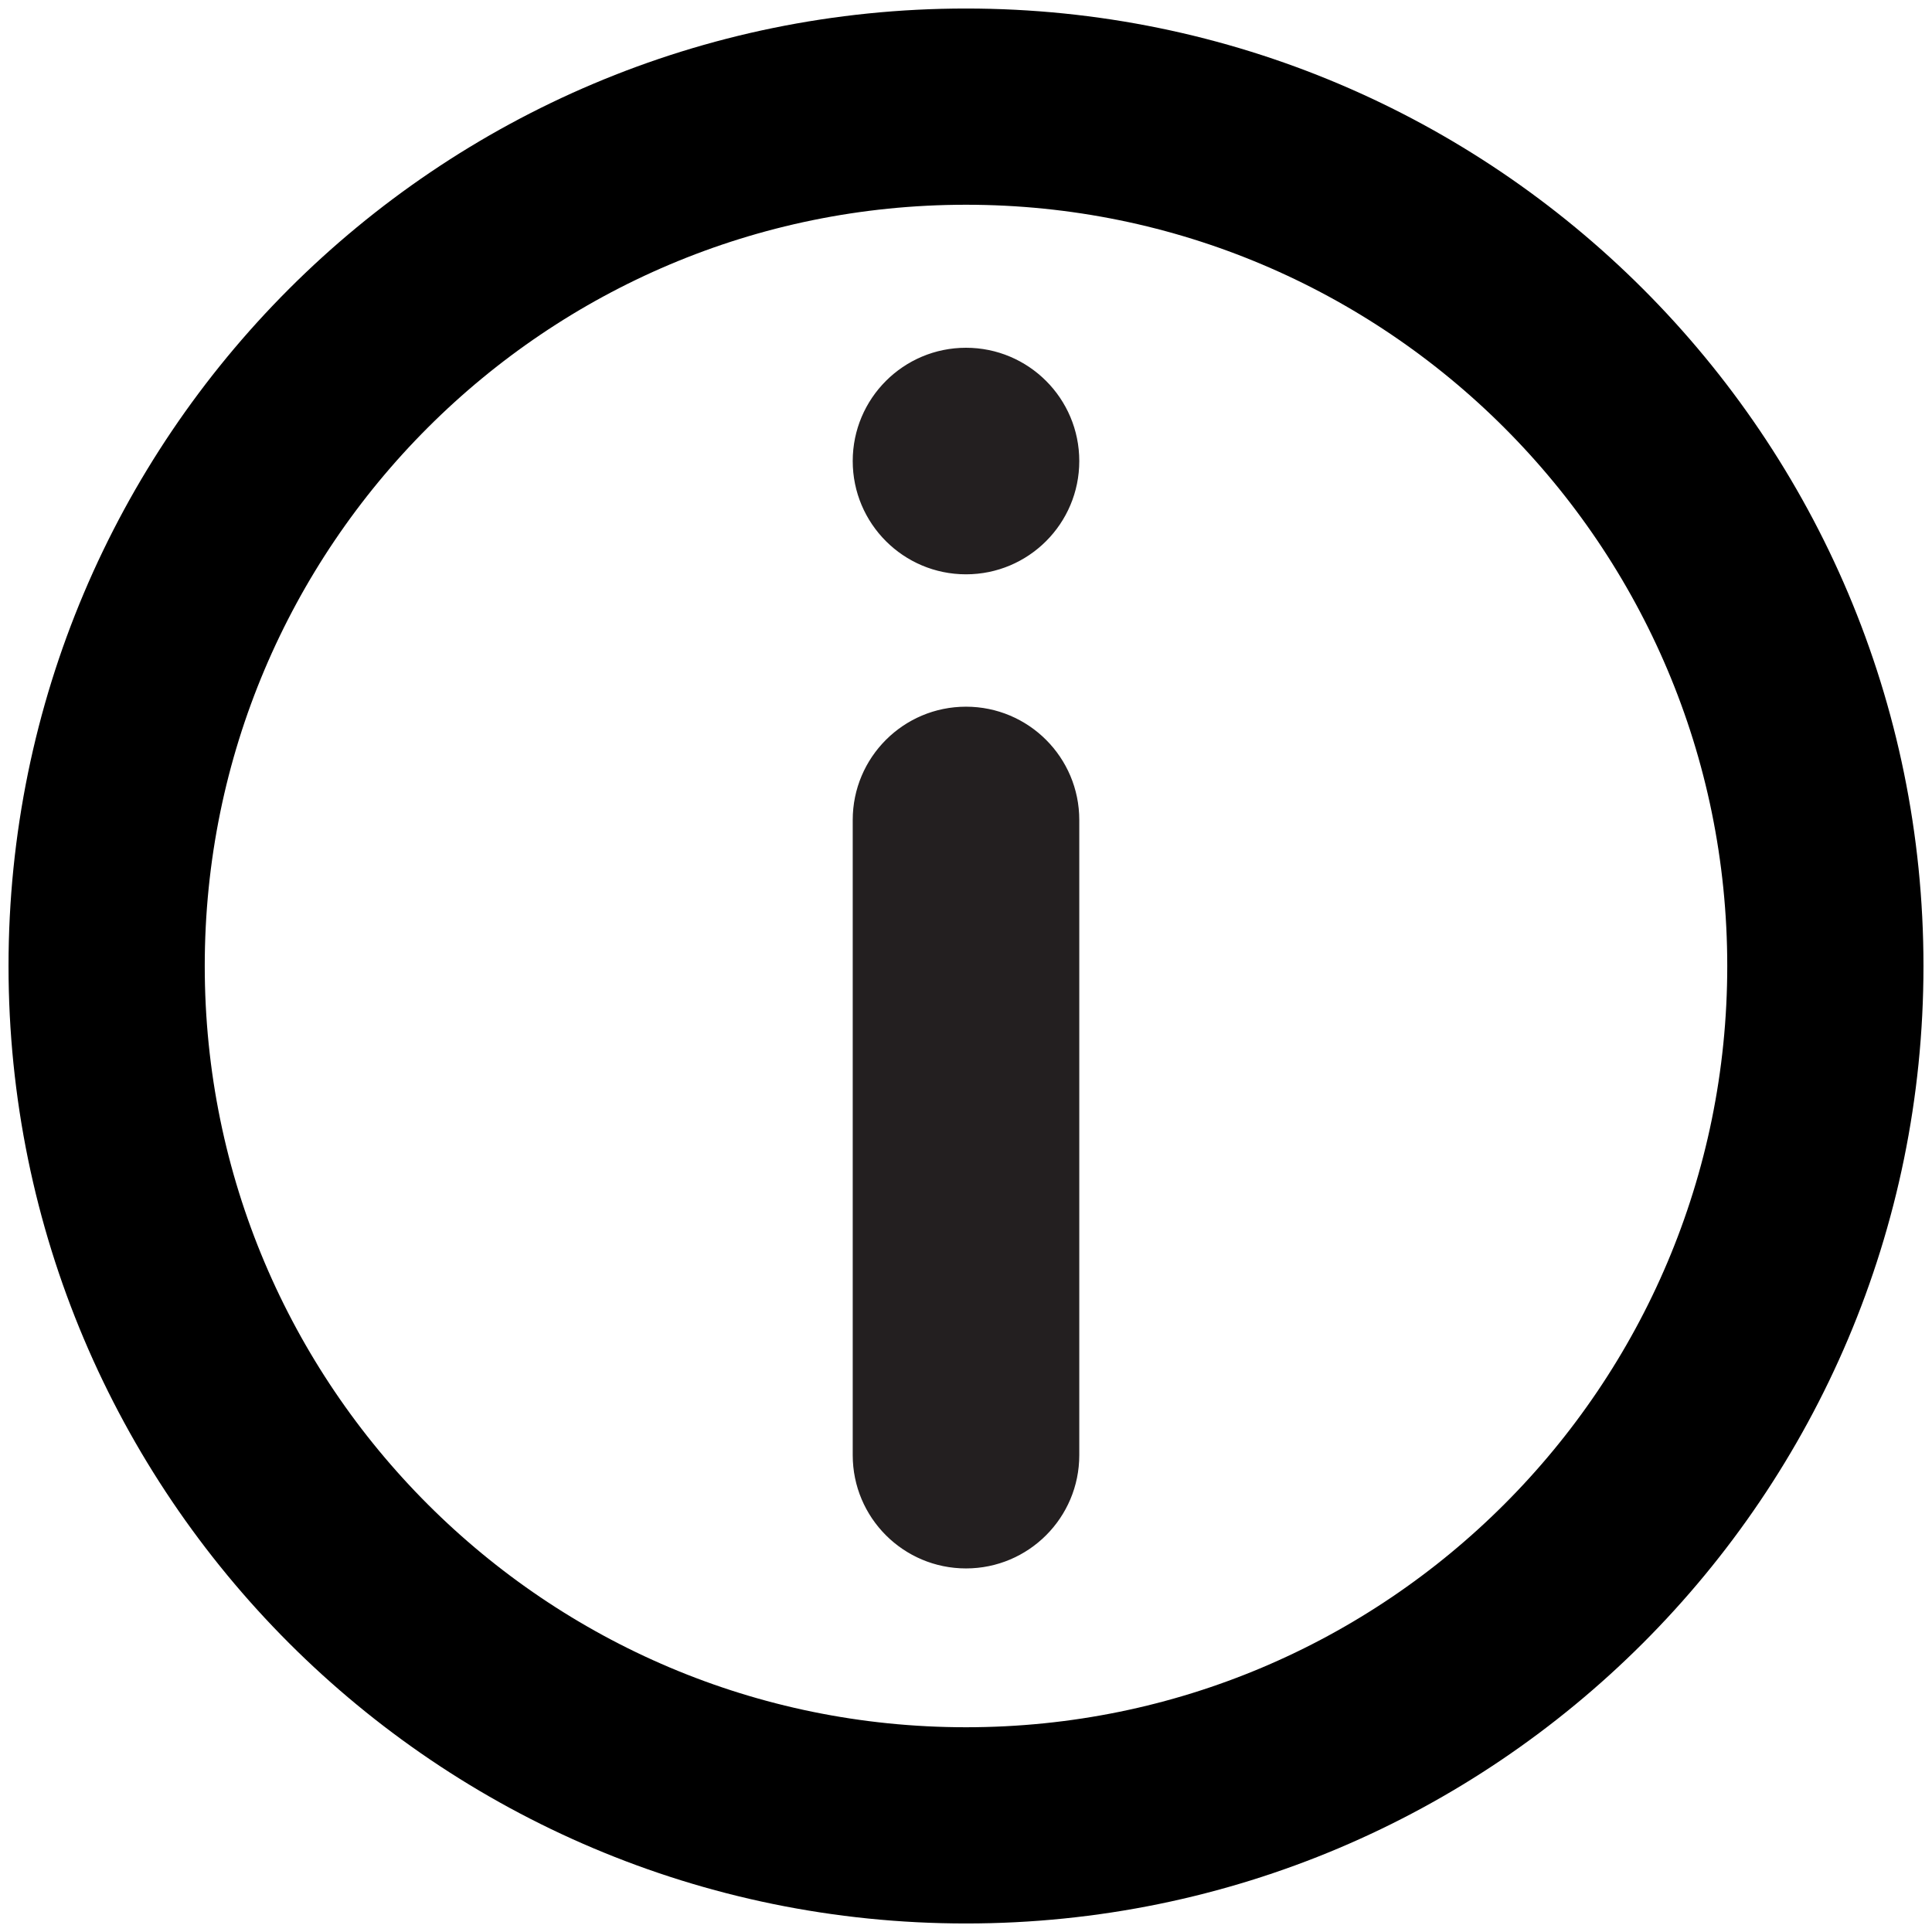
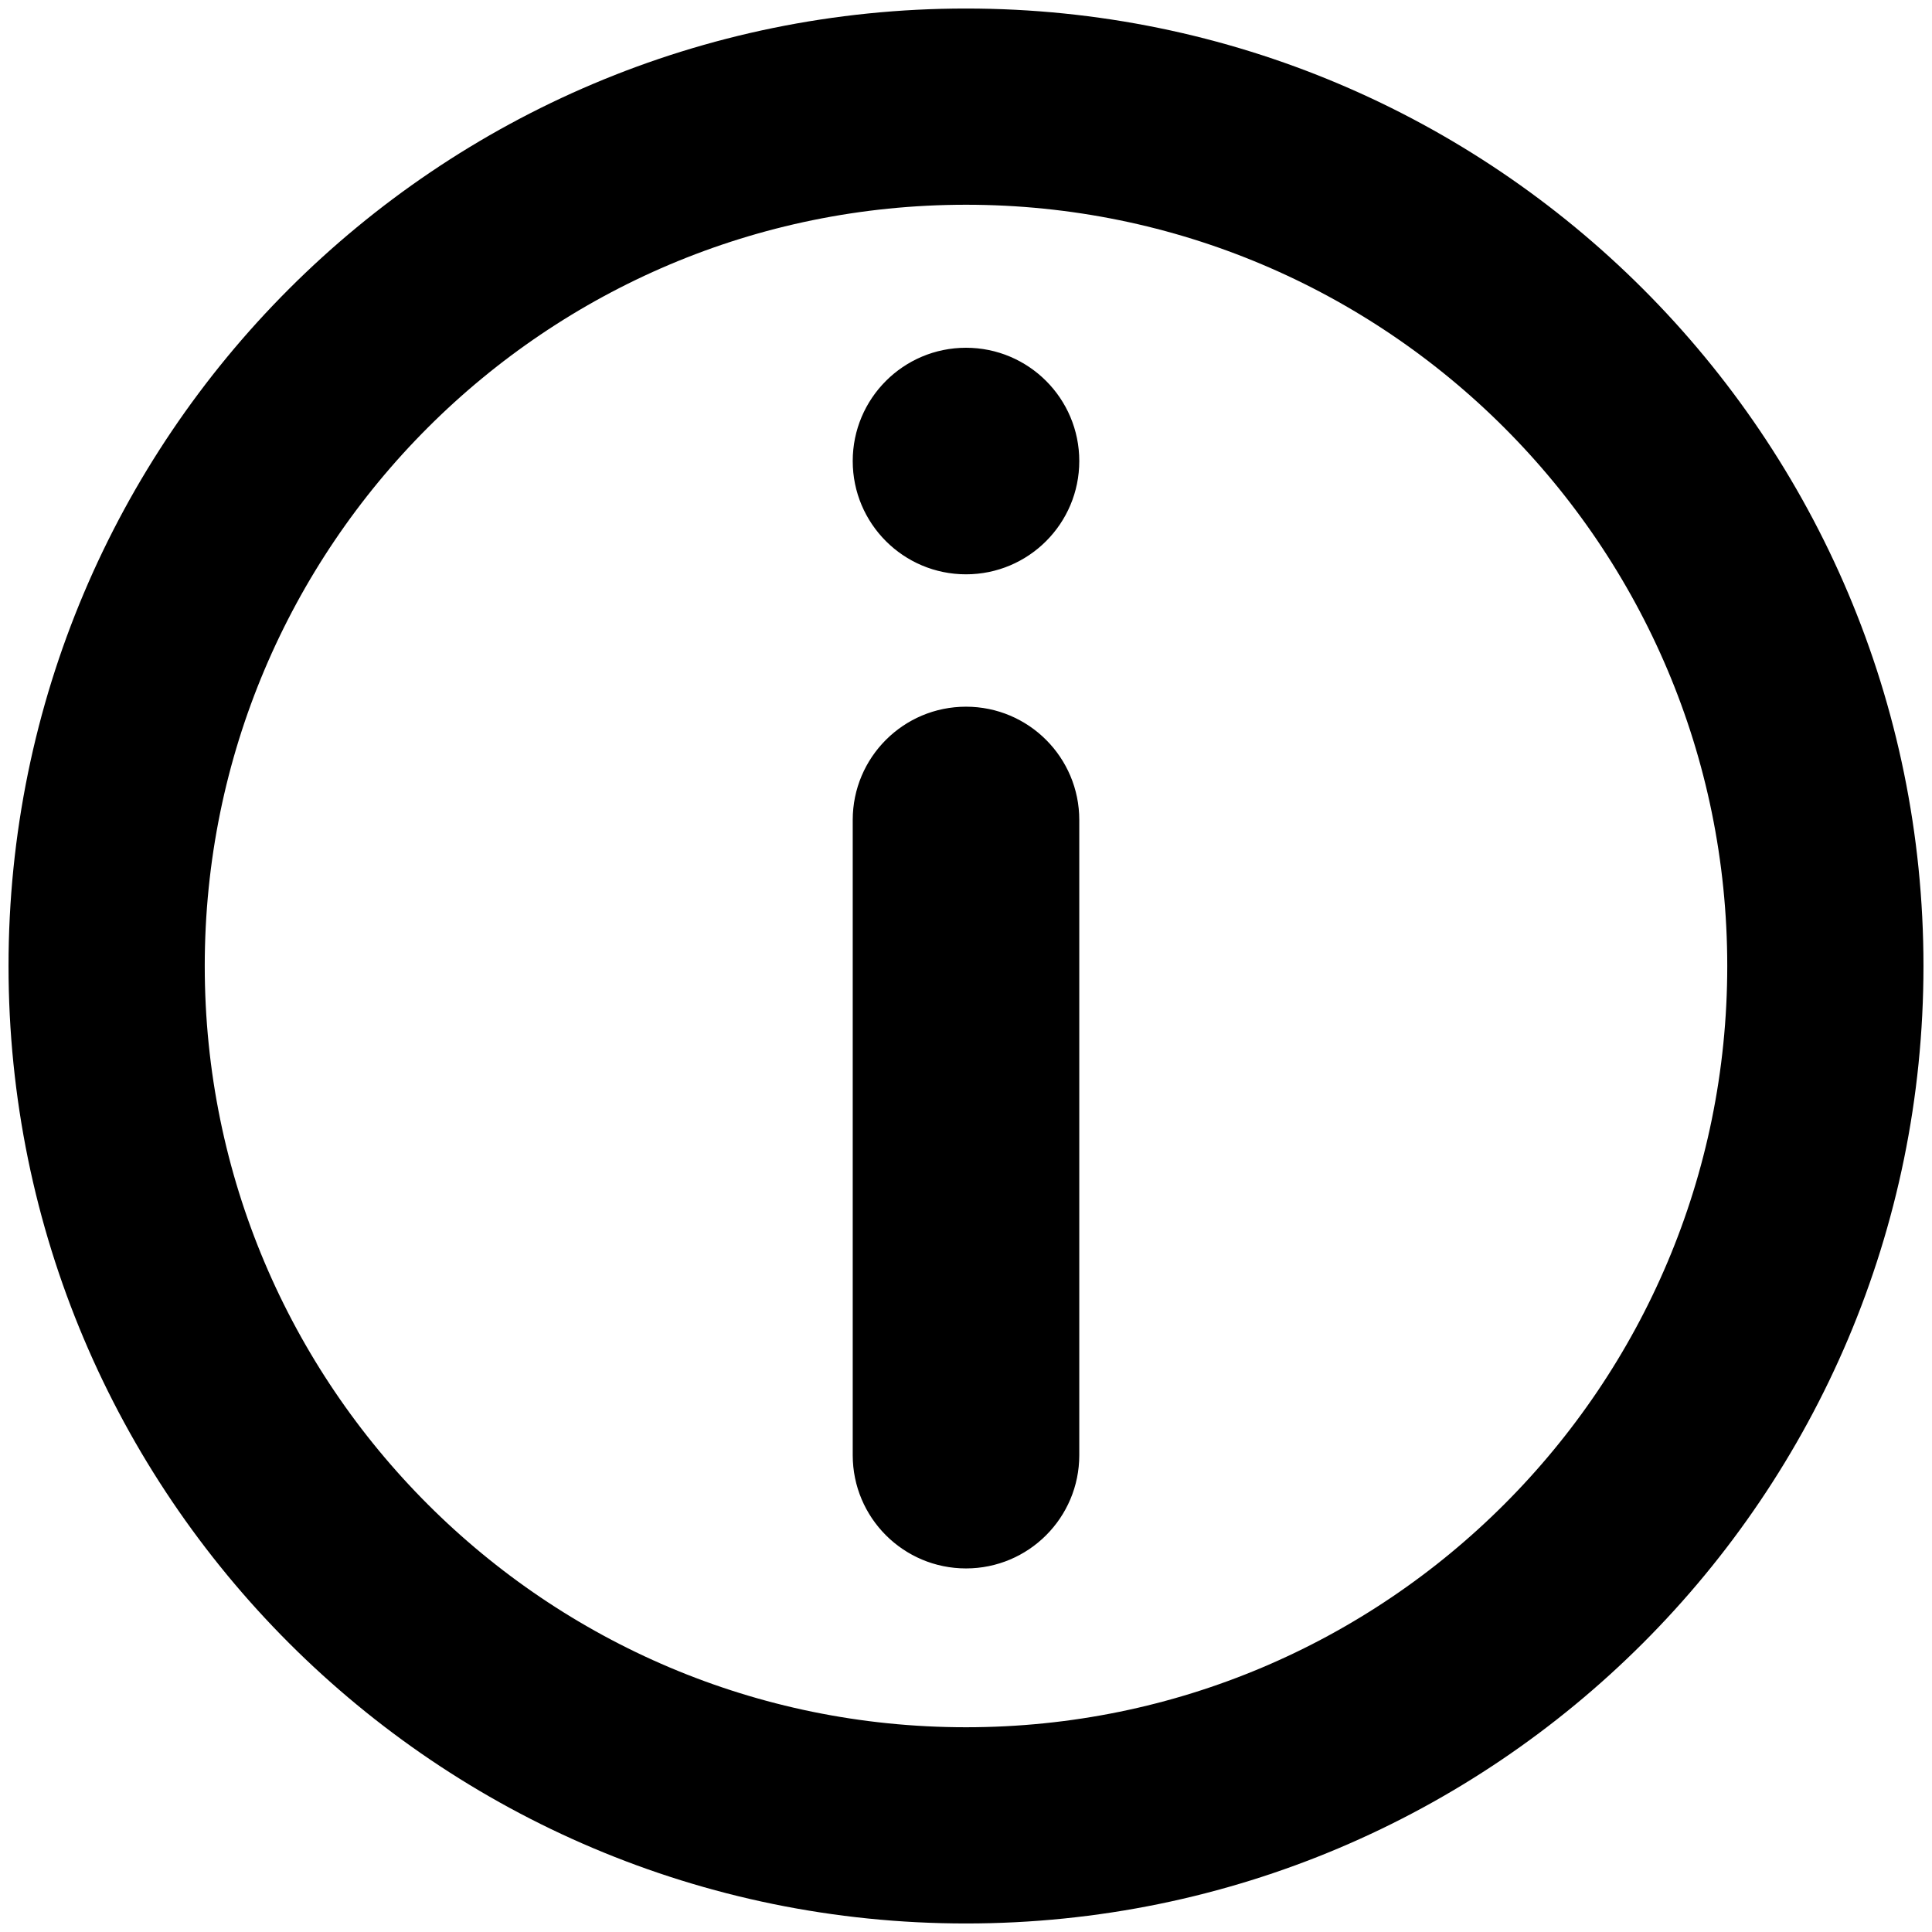
<svg xmlns="http://www.w3.org/2000/svg" id="Layer_1" viewBox="0 0 512 512">
  <circle cx="256" cy="256" r="227.74" style="fill:none; stroke:currentColor; stroke-miterlimit:10; stroke-width:52px;" />
-   <rect x="226.48" y="187.78" width="59.04" height="227.37" rx="29.52" ry="29.52" style="fill:#231f20; stroke:#231f20; stroke-miterlimit:10;" />
-   <circle cx="256" cy="122.18" r="29.52" style="fill:#231f20; stroke:#231f20; stroke-miterlimit:10;" />
+   <rect x="226.48" y="187.78" width="59.04" height="227.37" rx="29.52" ry="29.52" style="fill:currentColor; stroke:currentColor; stroke-miterlimit:10;" />
+   <circle cx="256" cy="122.18" r="29.52" style="fill:currentColor; stroke:currentColor; stroke-miterlimit:10;" />
</svg>
